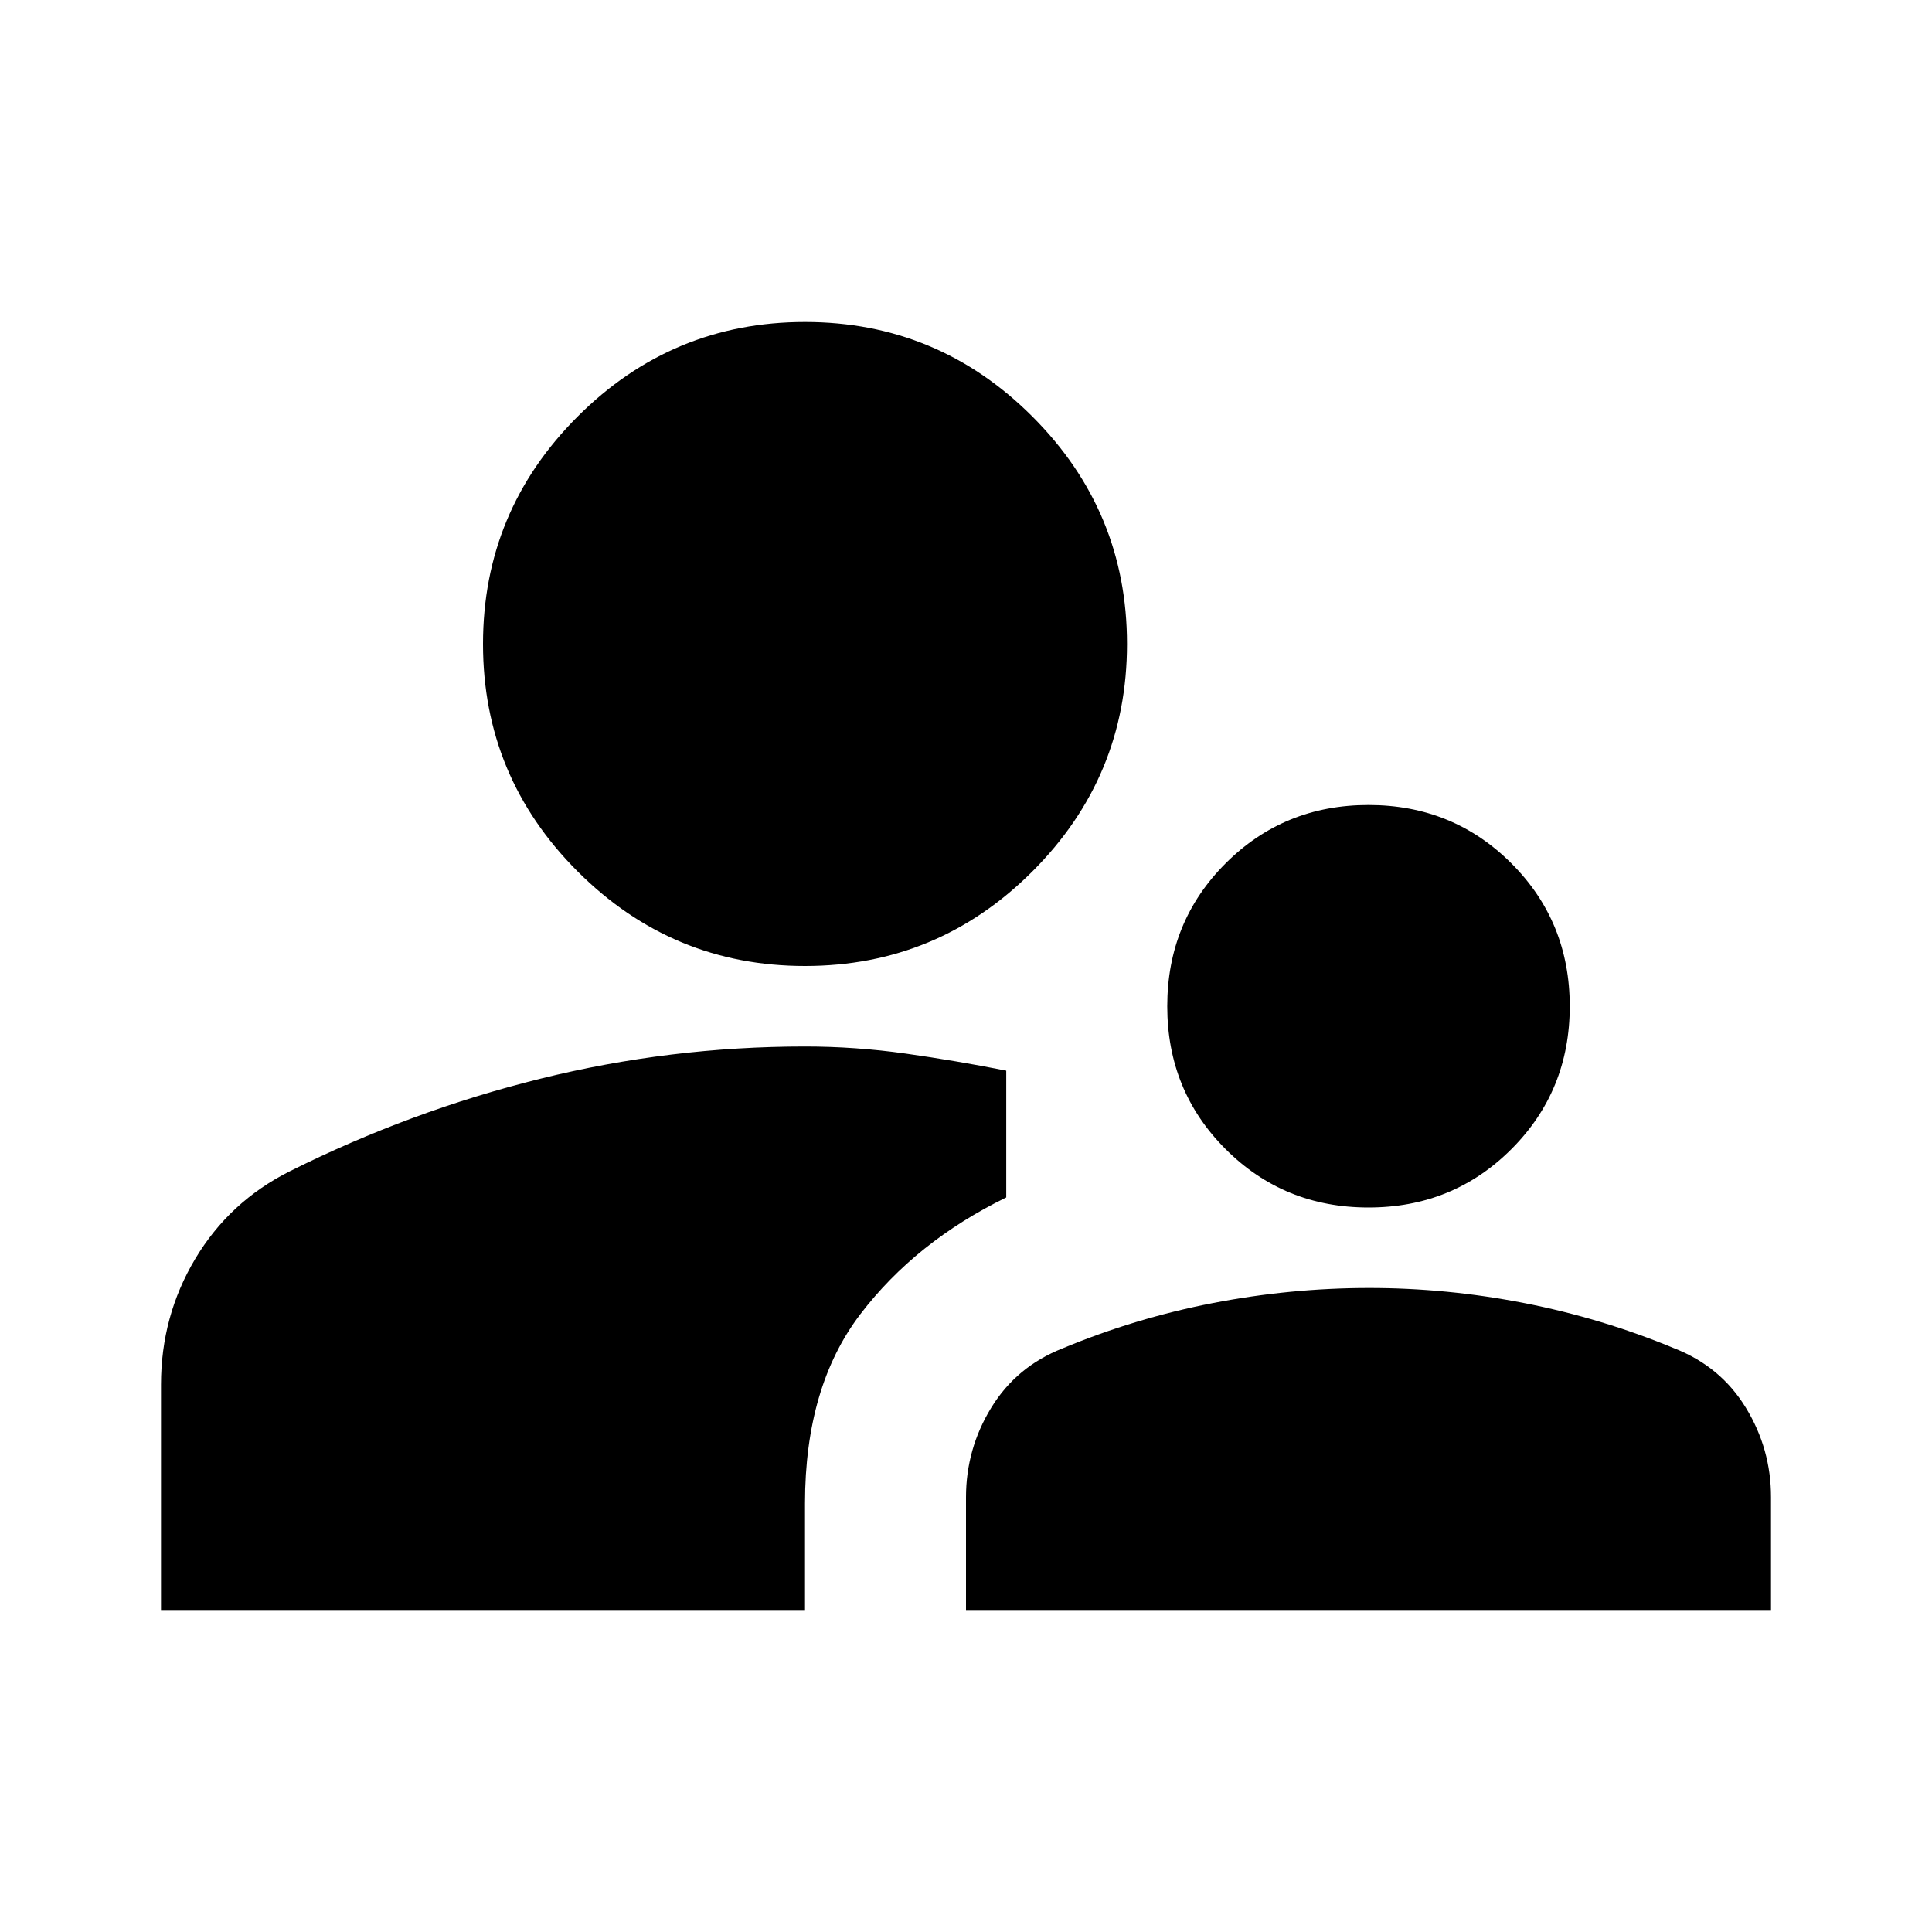
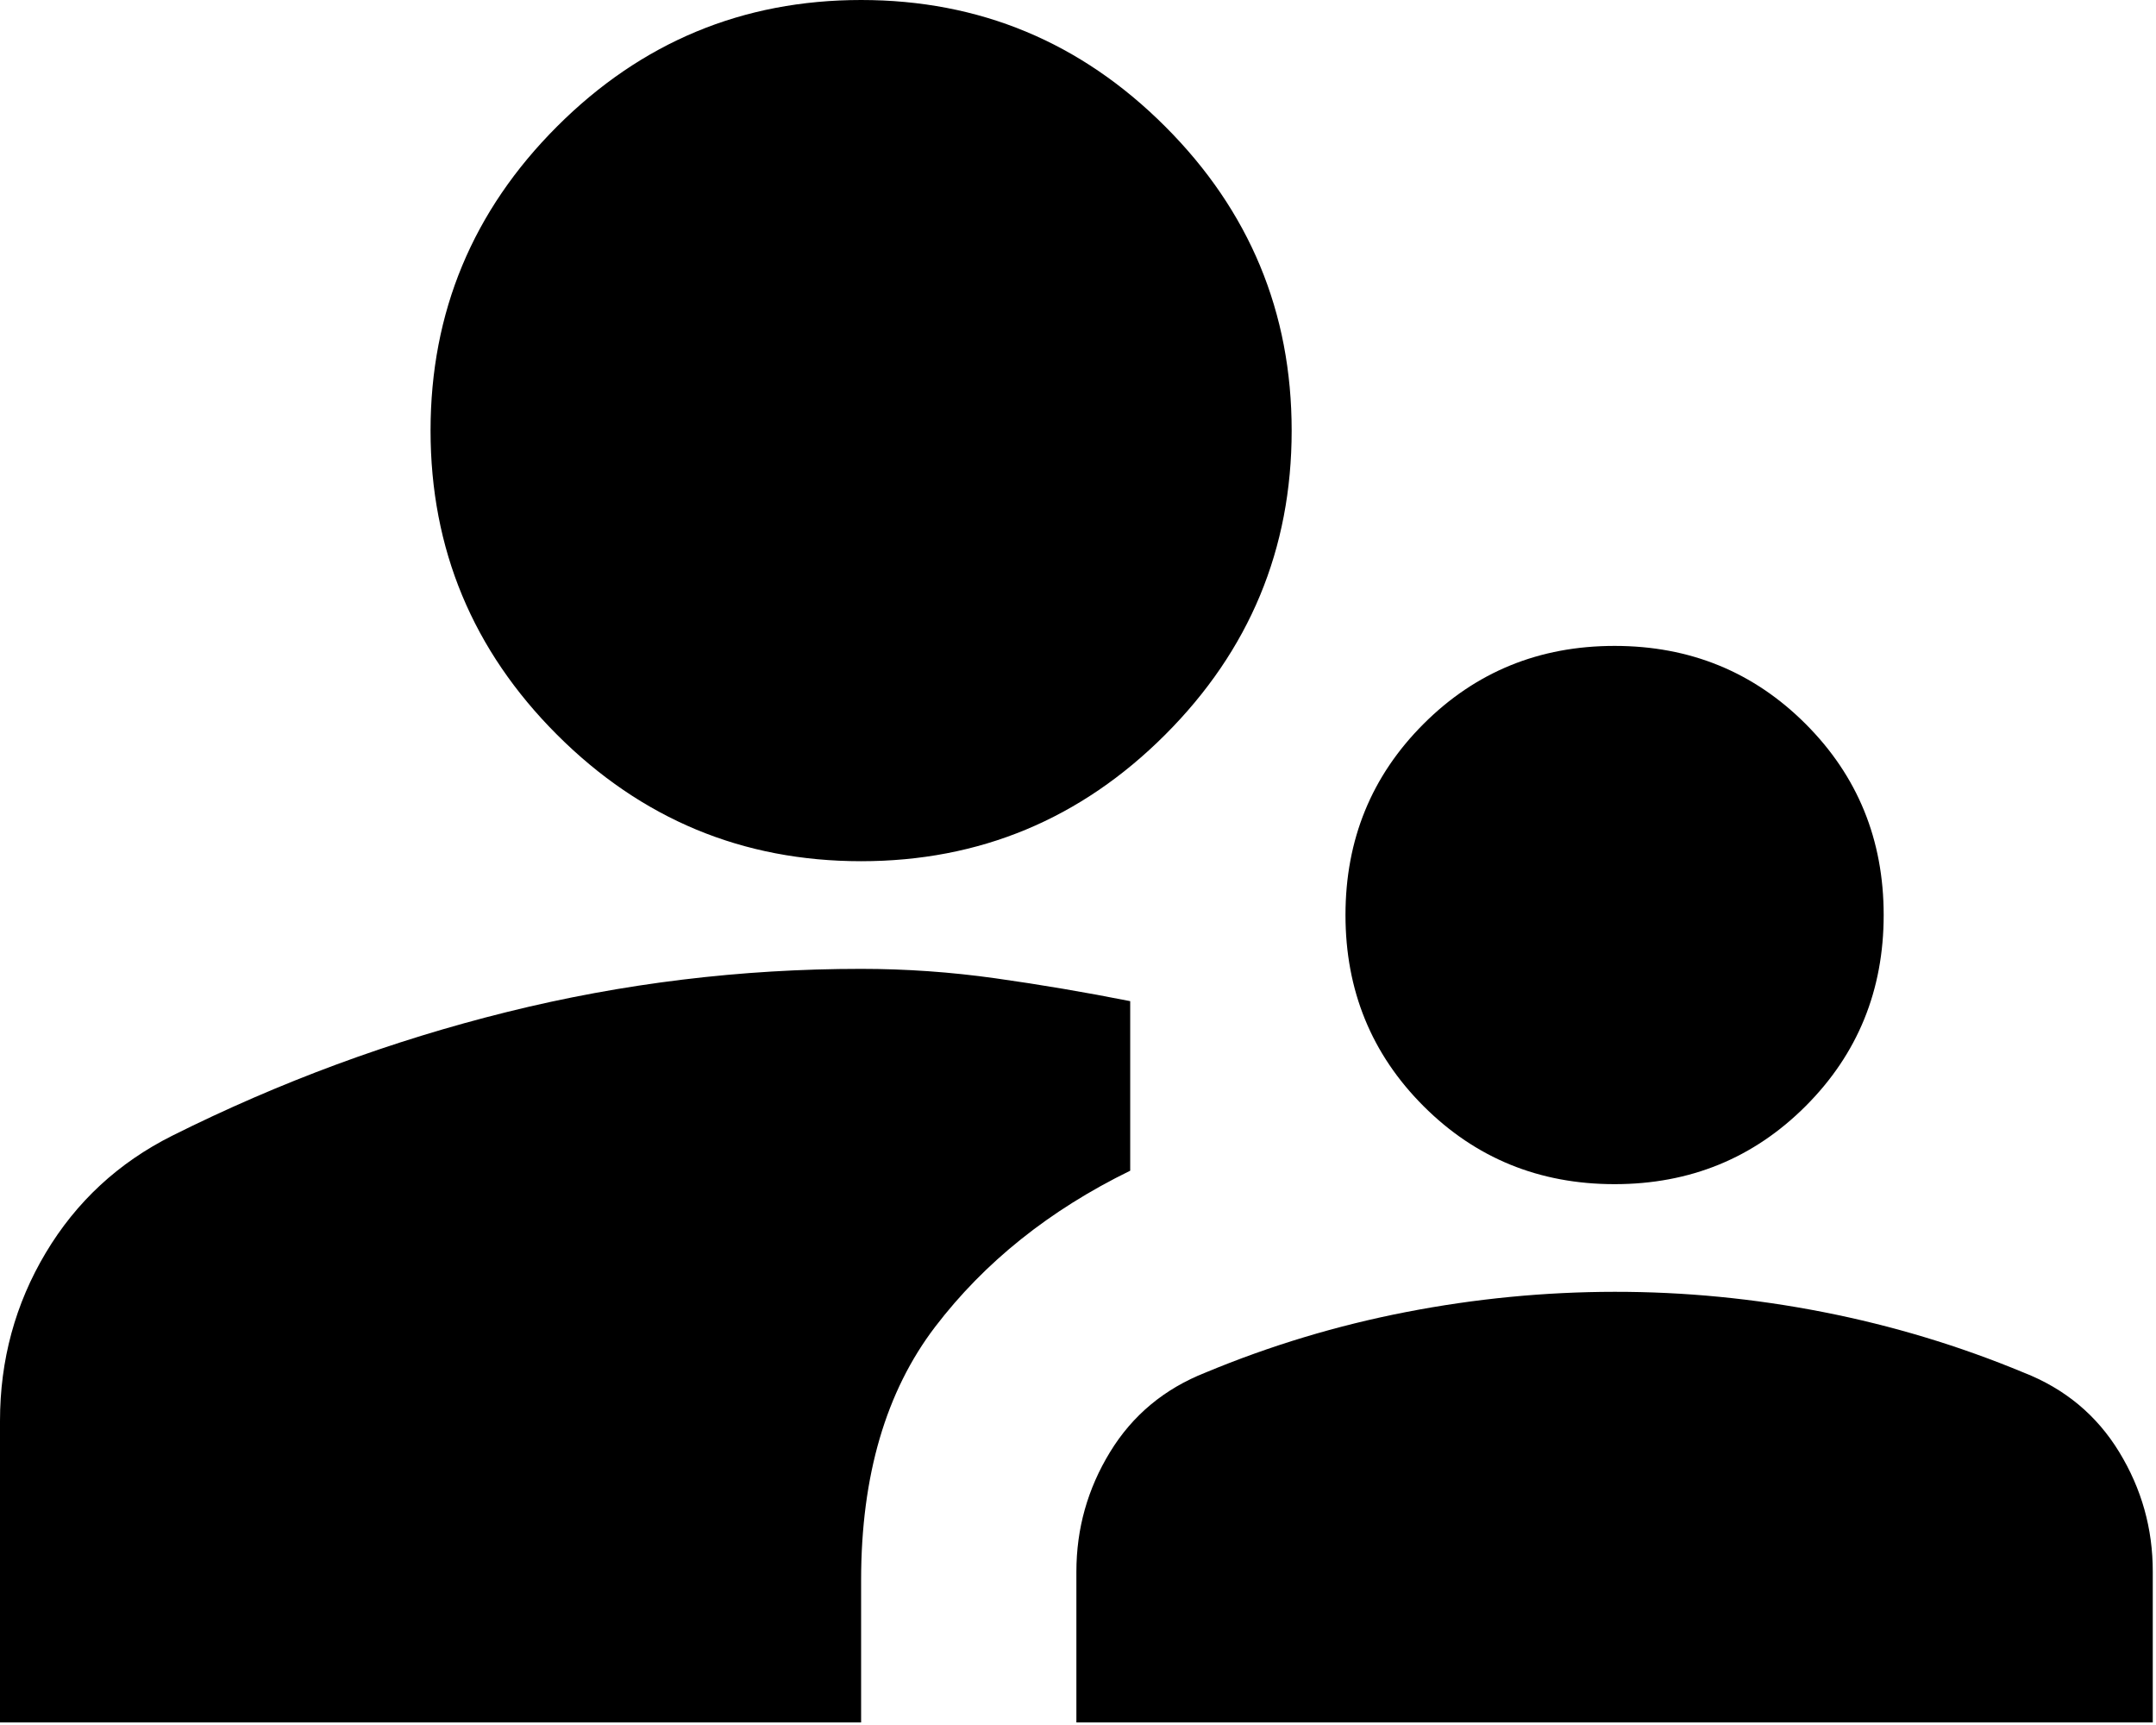
- <svg xmlns="http://www.w3.org/2000/svg" width="24" height="24" viewBox="0 0 24 24">
+ <svg xmlns="http://www.w3.org/2000/svg" viewBox="2 4 20.03 16.02">
  <path fill="currentColor" d="M2 20v-2.8q0-.85.425-1.562T3.6 14.55q1.5-.75 3.113-1.15T10 13q.625 0 1.25.088t1.25.212v1.575q-1.125.55-1.812 1.45T10 18.675V20zm10 0v-1.4q0-.6.313-1.112t.887-.738q.9-.375 1.863-.562T17 16t1.938.188t1.862.562q.575.225.888.738T22 18.6V20zm5-5q-1.05 0-1.775-.725T14.5 12.5t.725-1.775T17 10t1.775.725t.725 1.775t-.725 1.775T17 15m-7-3q-1.65 0-2.825-1.175T6 8t1.175-2.825T10 4t2.825 1.175T14 8t-1.175 2.825T10 12" />
</svg>
